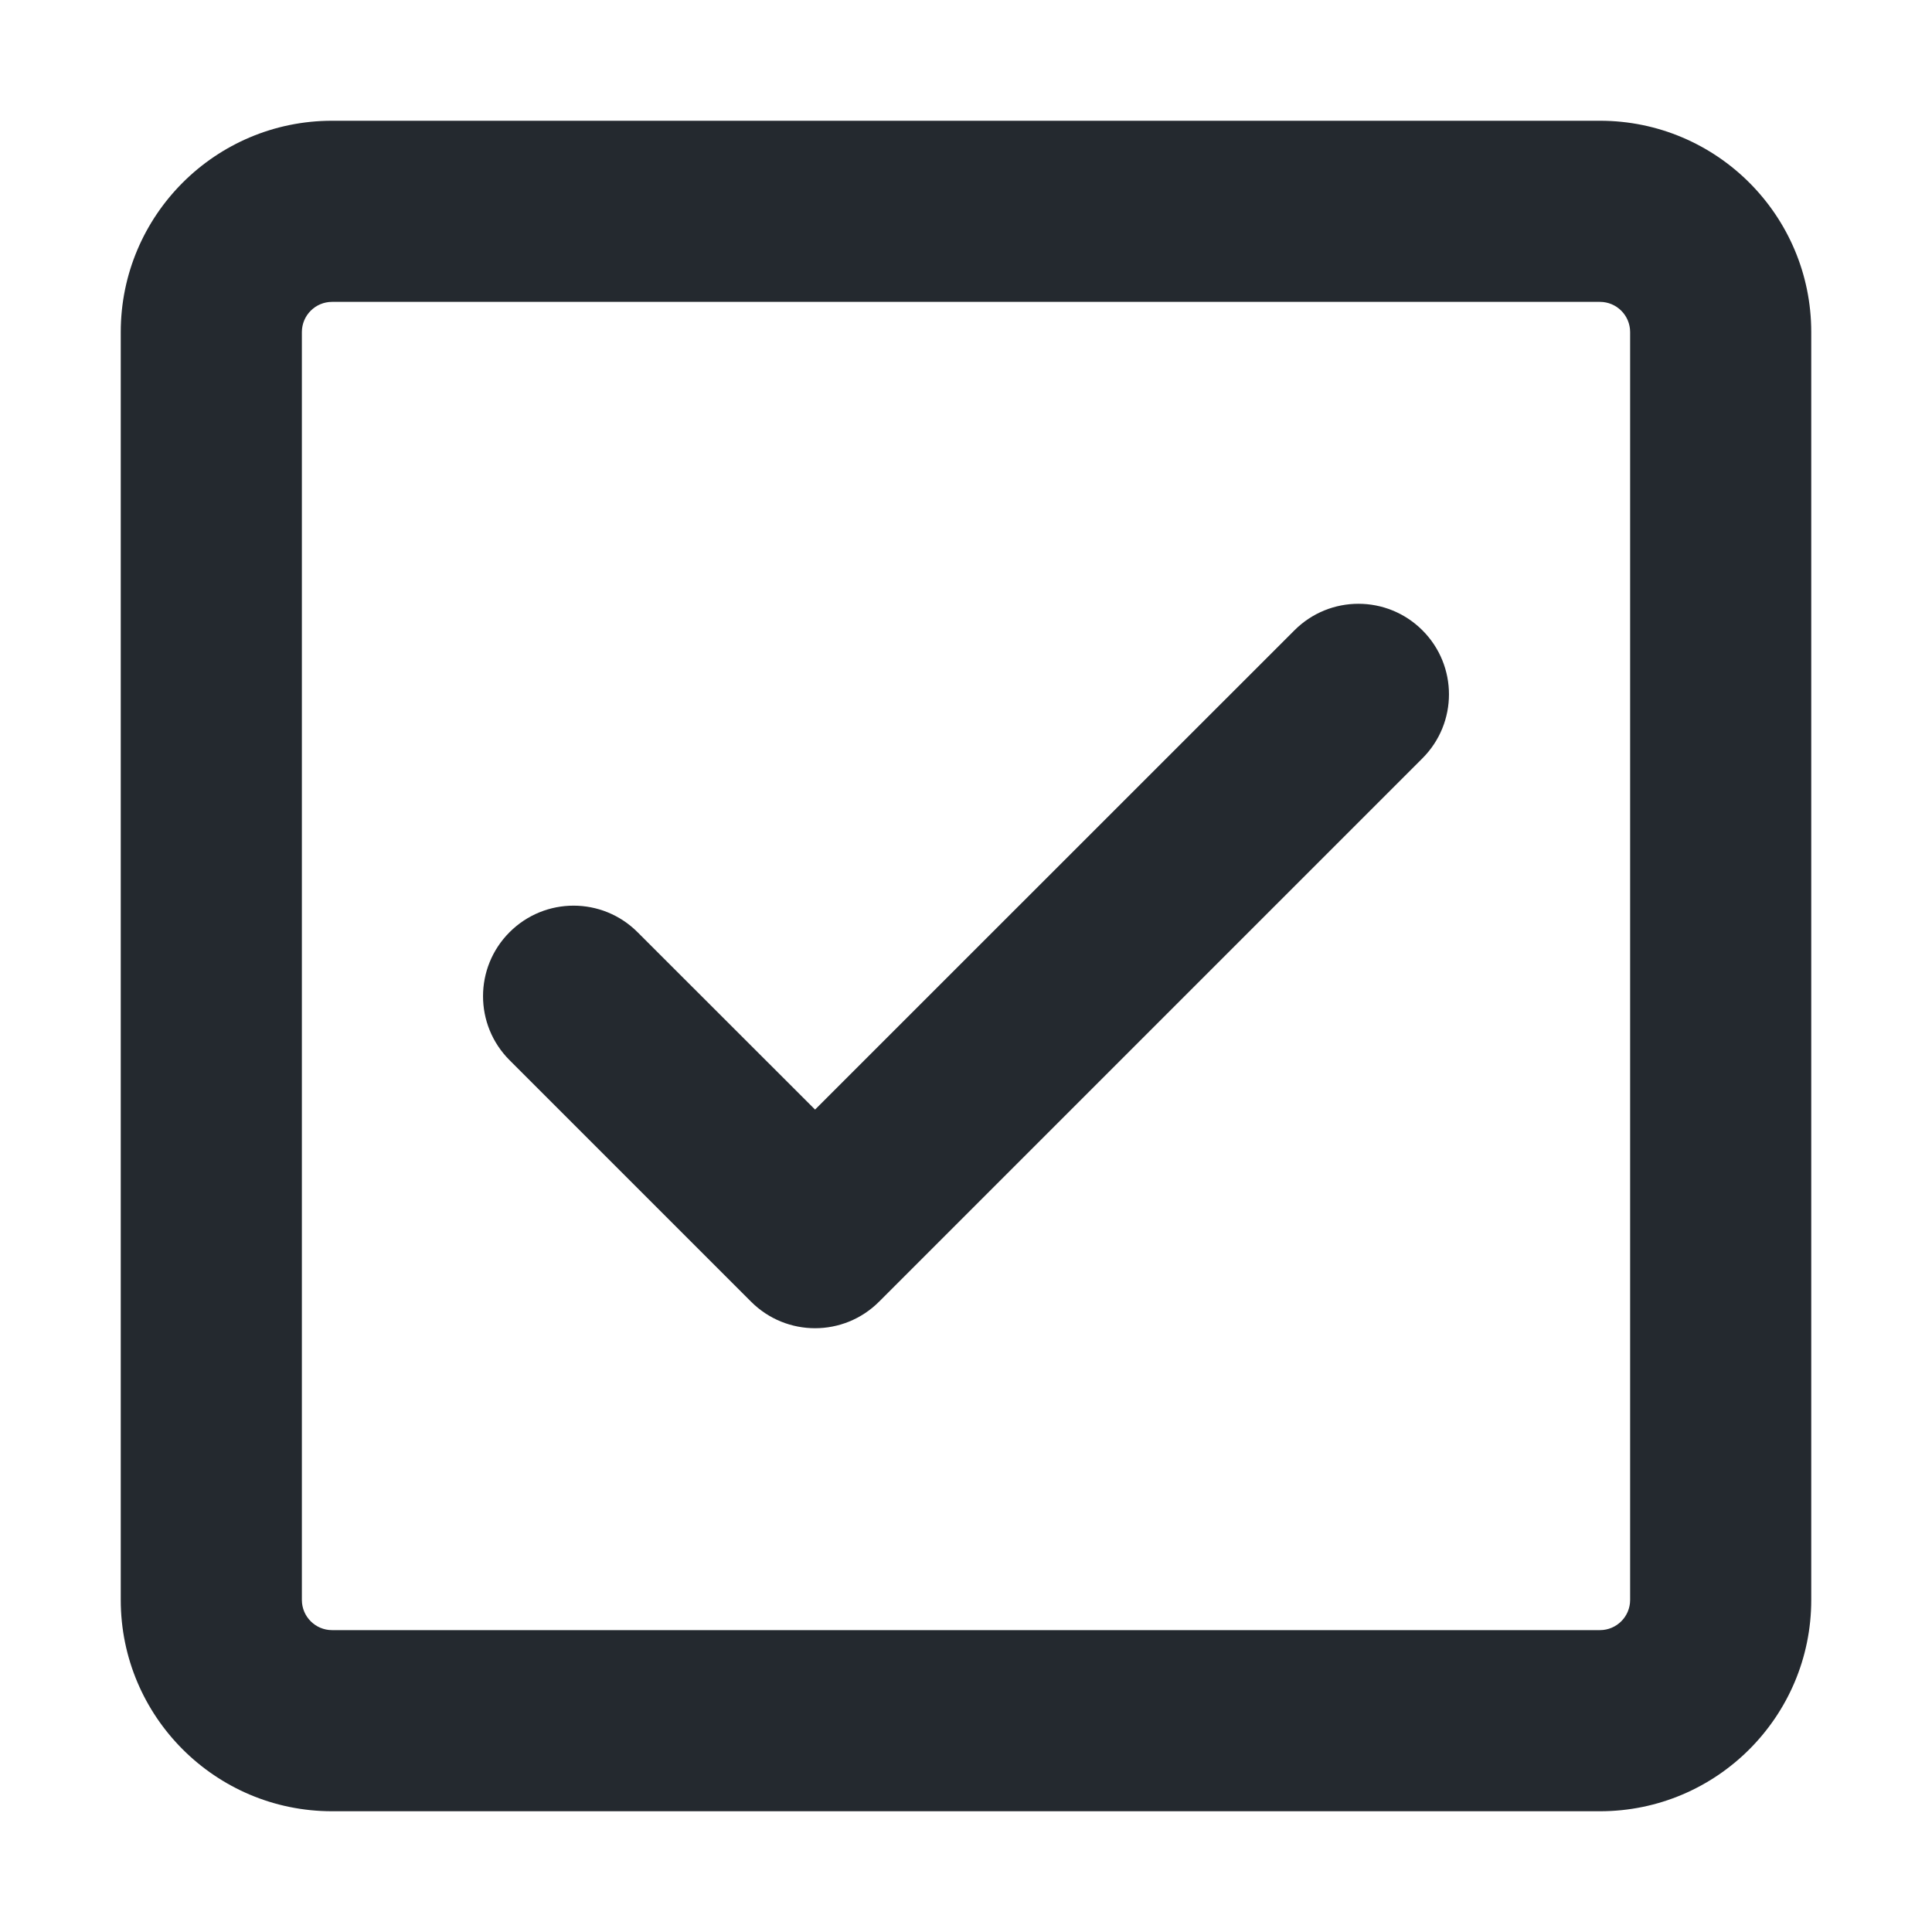
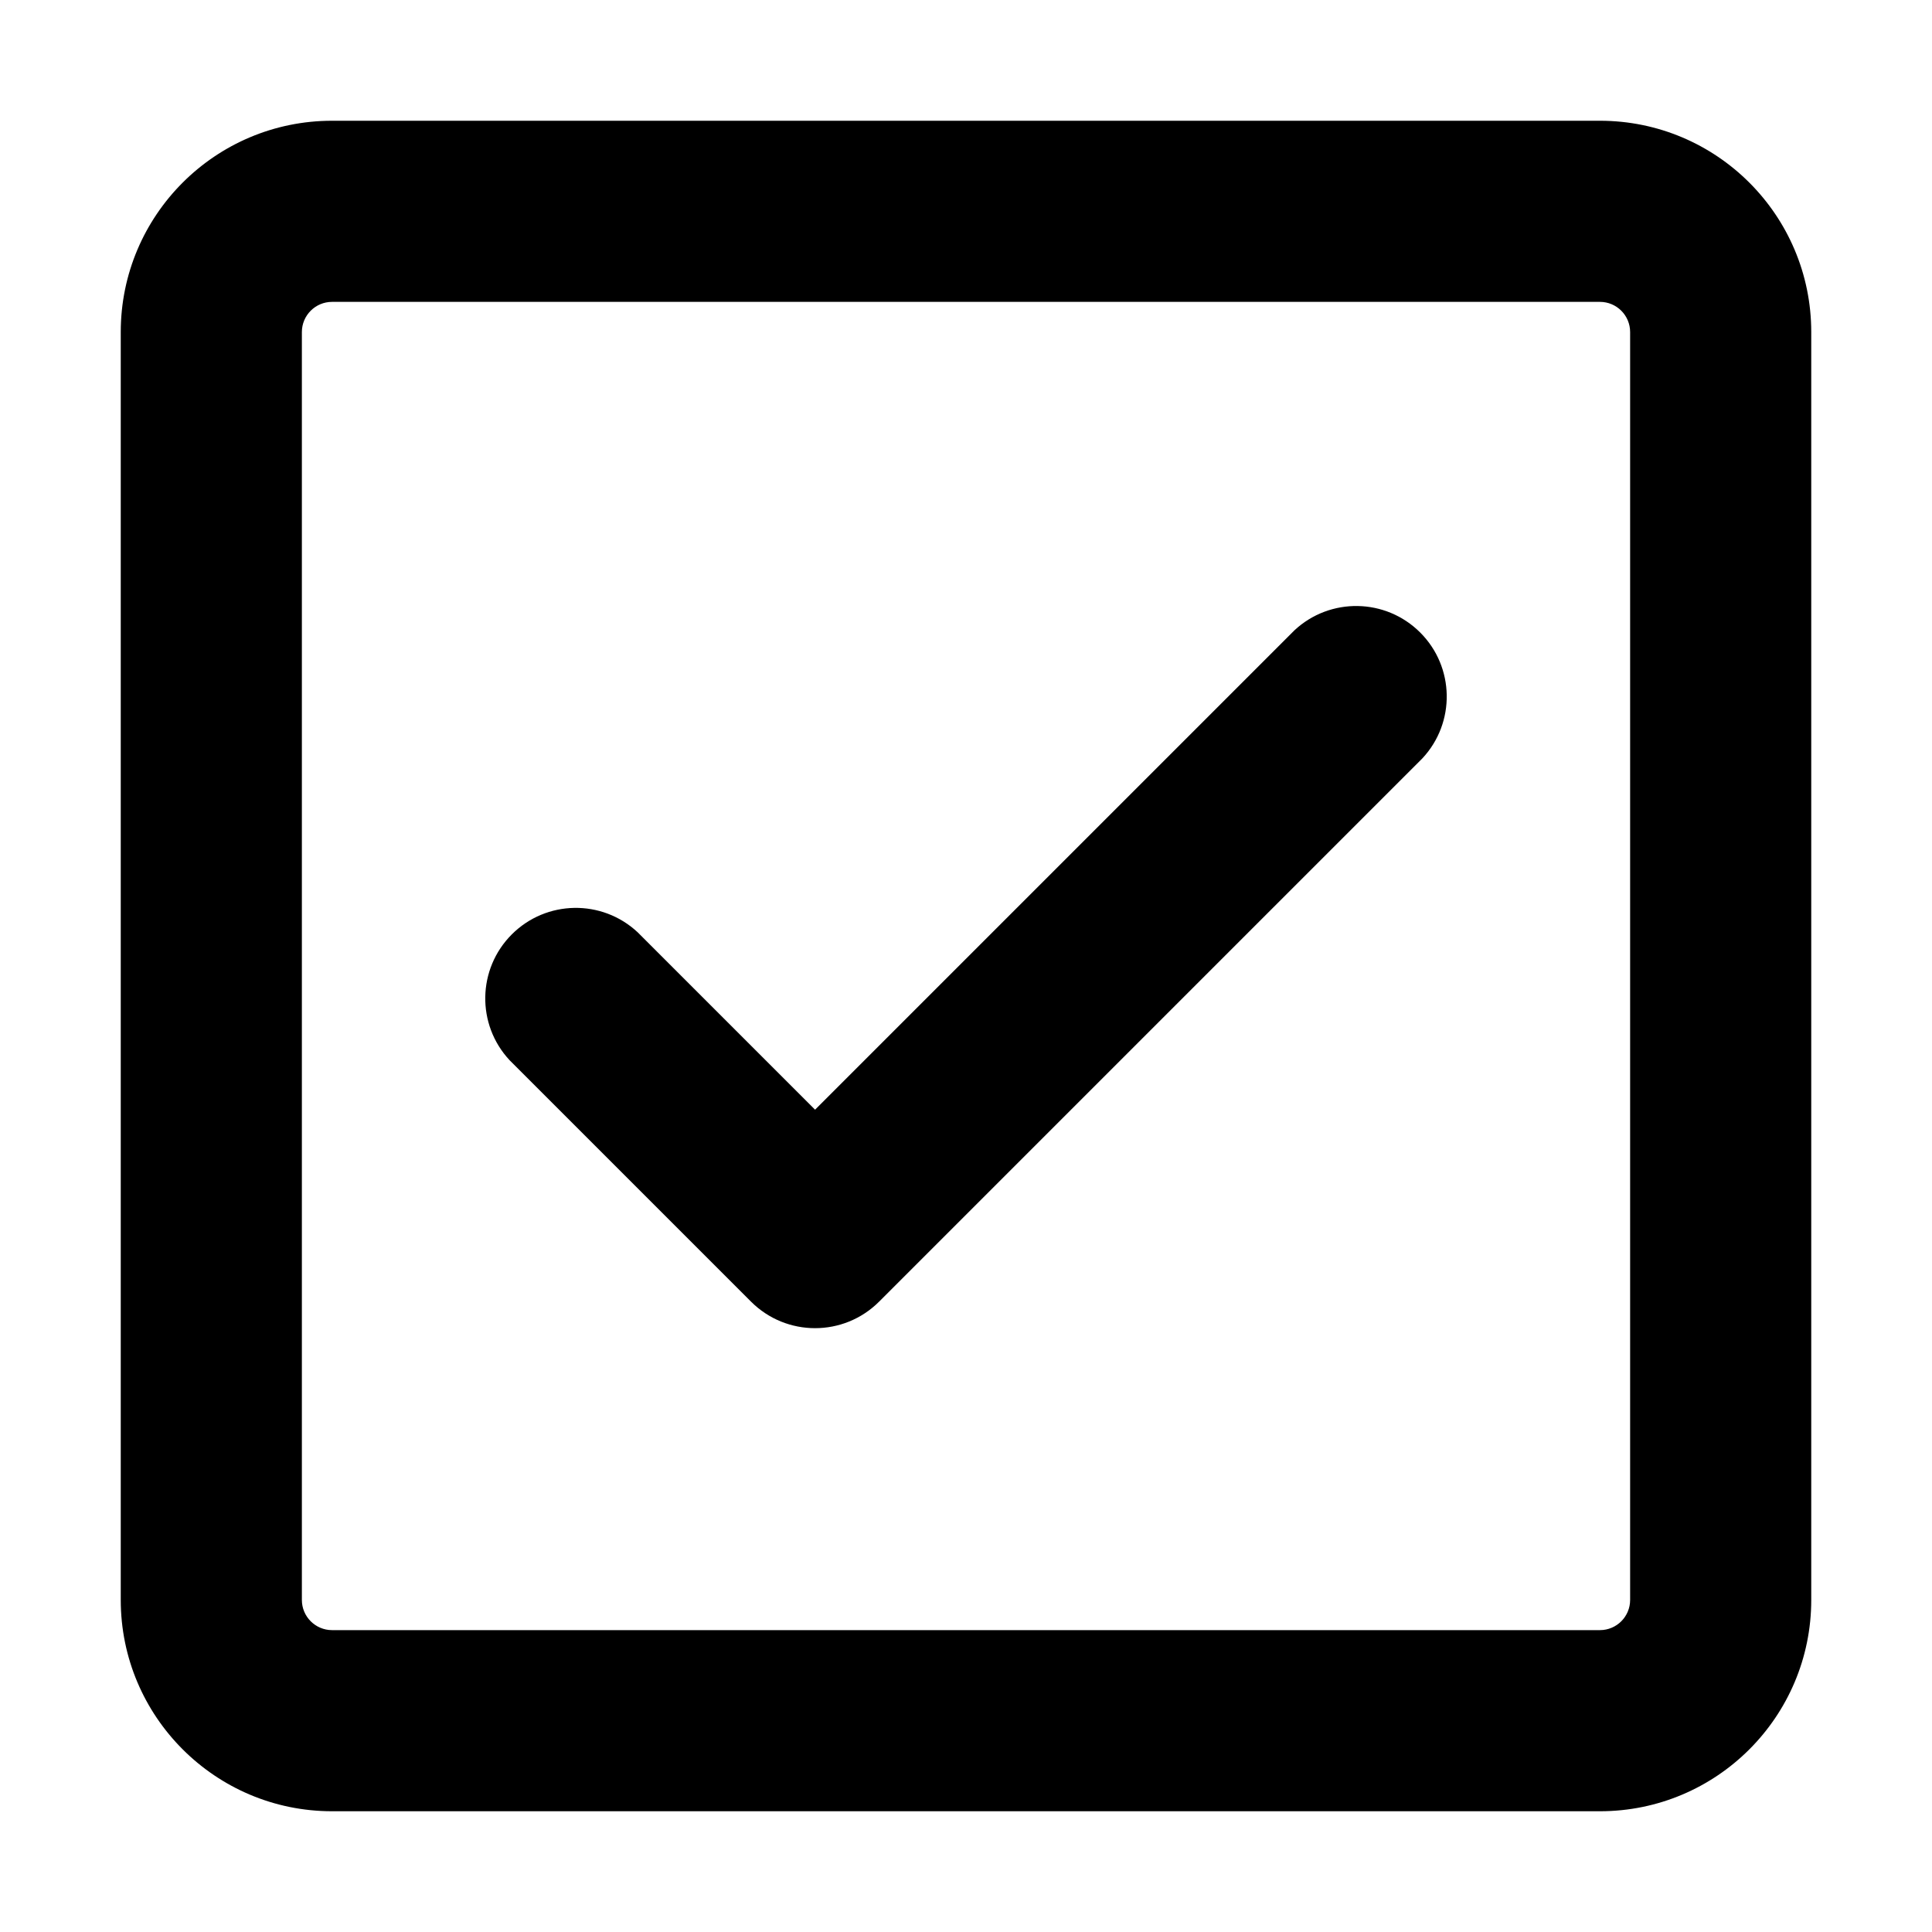
- <svg xmlns="http://www.w3.org/2000/svg" width="16" height="16" viewBox="0 0 16 16" fill="none">
-   <path fill-rule="evenodd" clip-rule="evenodd" d="M2.5 2.75C2.5 2.612 2.612 2.5 2.75 2.5H13.25C13.388 2.5 13.5 2.612 13.5 2.75V13.25C13.5 13.388 13.388 13.5 13.25 13.5H2.75C2.612 13.5 2.5 13.388 2.5 13.25V2.75ZM2.75 1C1.784 1 1 1.784 1 2.75V13.25C1 14.216 1.784 15 2.75 15H13.25C14.216 15 15 14.216 15 13.25V2.75C15 1.784 14.216 1 13.25 1H2.75ZM11.78 6.28C12.073 5.987 12.073 5.513 11.78 5.22C11.487 4.927 11.013 4.927 10.72 5.22L6.75 9.189L5.28 7.72C4.987 7.427 4.513 7.427 4.22 7.72C3.927 8.013 3.927 8.487 4.22 8.78L6.22 10.78C6.513 11.073 6.987 11.073 7.28 10.78L11.78 6.28Z" fill="#24292F" />
+ <svg xmlns="http://www.w3.org/2000/svg" width="16" height="16" viewBox="0 0 16 16">
+   <path fill-rule="evenodd" d="M2.5 2.75a.25.25 0 01.25-.25h10.5a.25.25 0 01.25.25v10.5a.25.25 0 01-.25.25H2.75a.25.25 0 01-.25-.25V2.75zM2.75 1A1.75 1.75 0 001 2.75v10.5c0 .966.784 1.75 1.75 1.75h10.5A1.75 1.75 0 0015 13.25V2.75A1.75 1.75 0 0013.25 1H2.75zm9.03 5.28a.75.75 0 00-1.06-1.06L6.75 9.19 5.28 7.72a.75.75 0 00-1.06 1.06l2 2a.75.75 0 001.06 0l4.5-4.5z" />
</svg>
